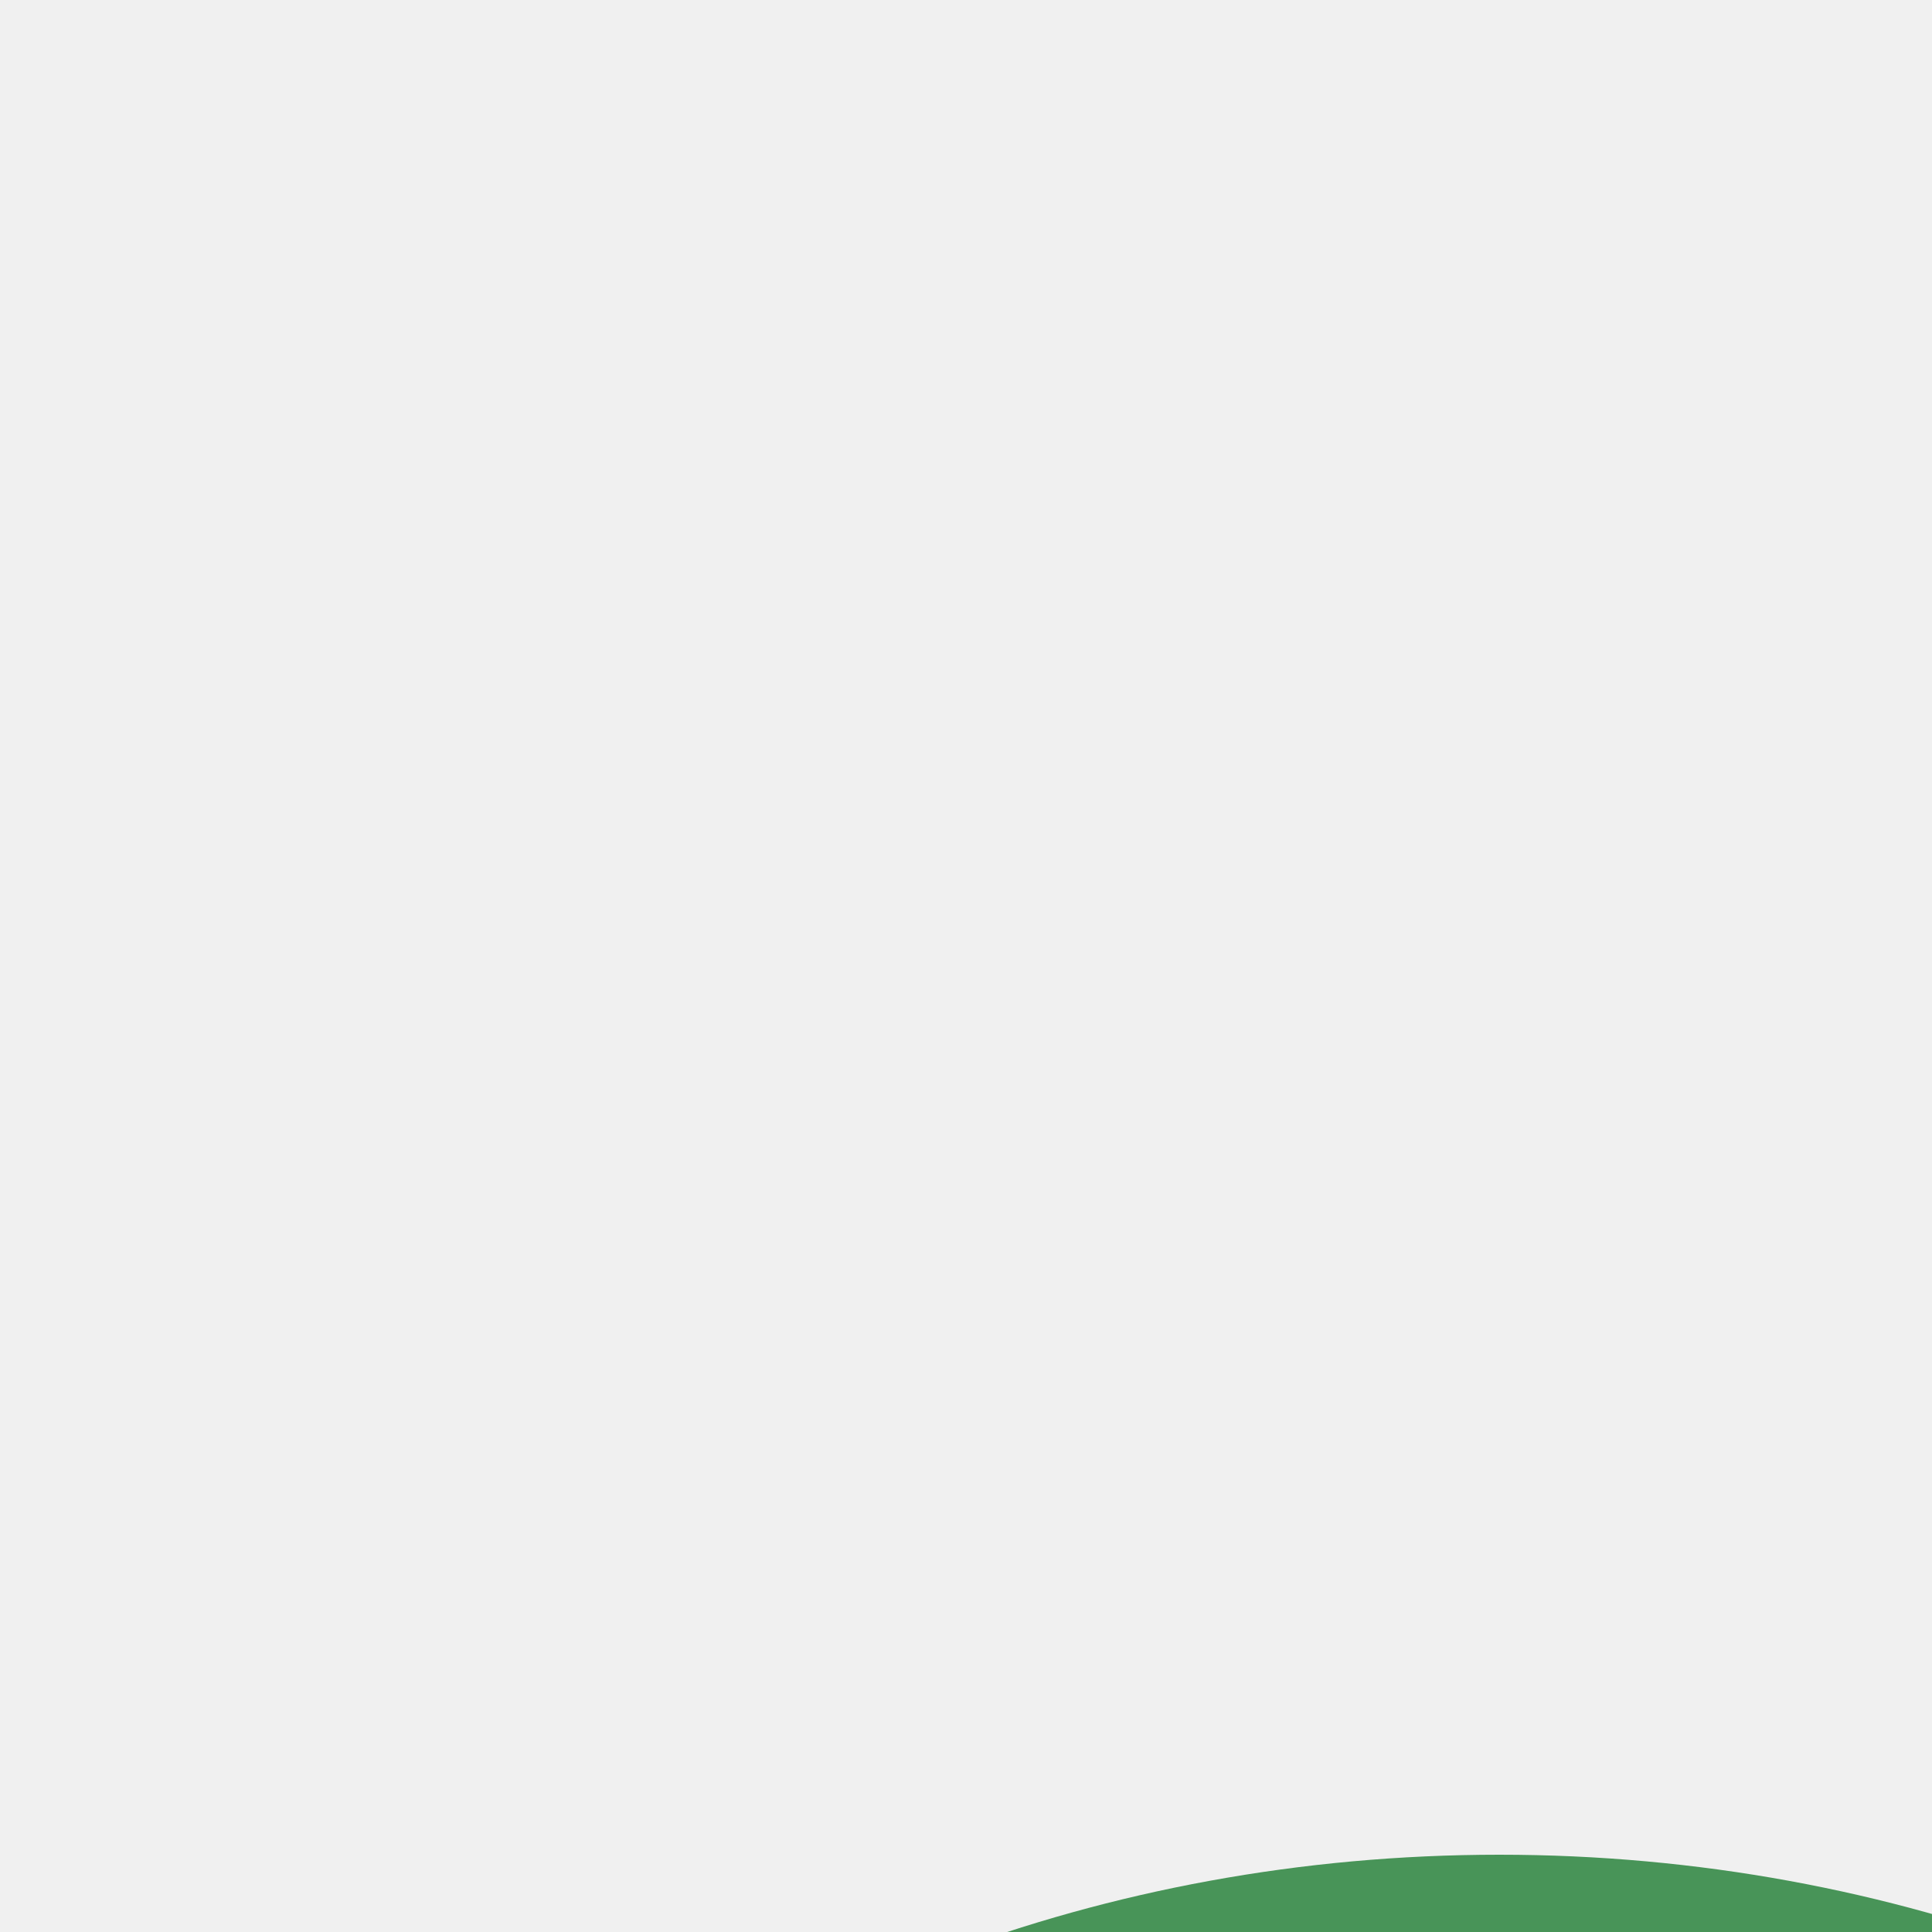
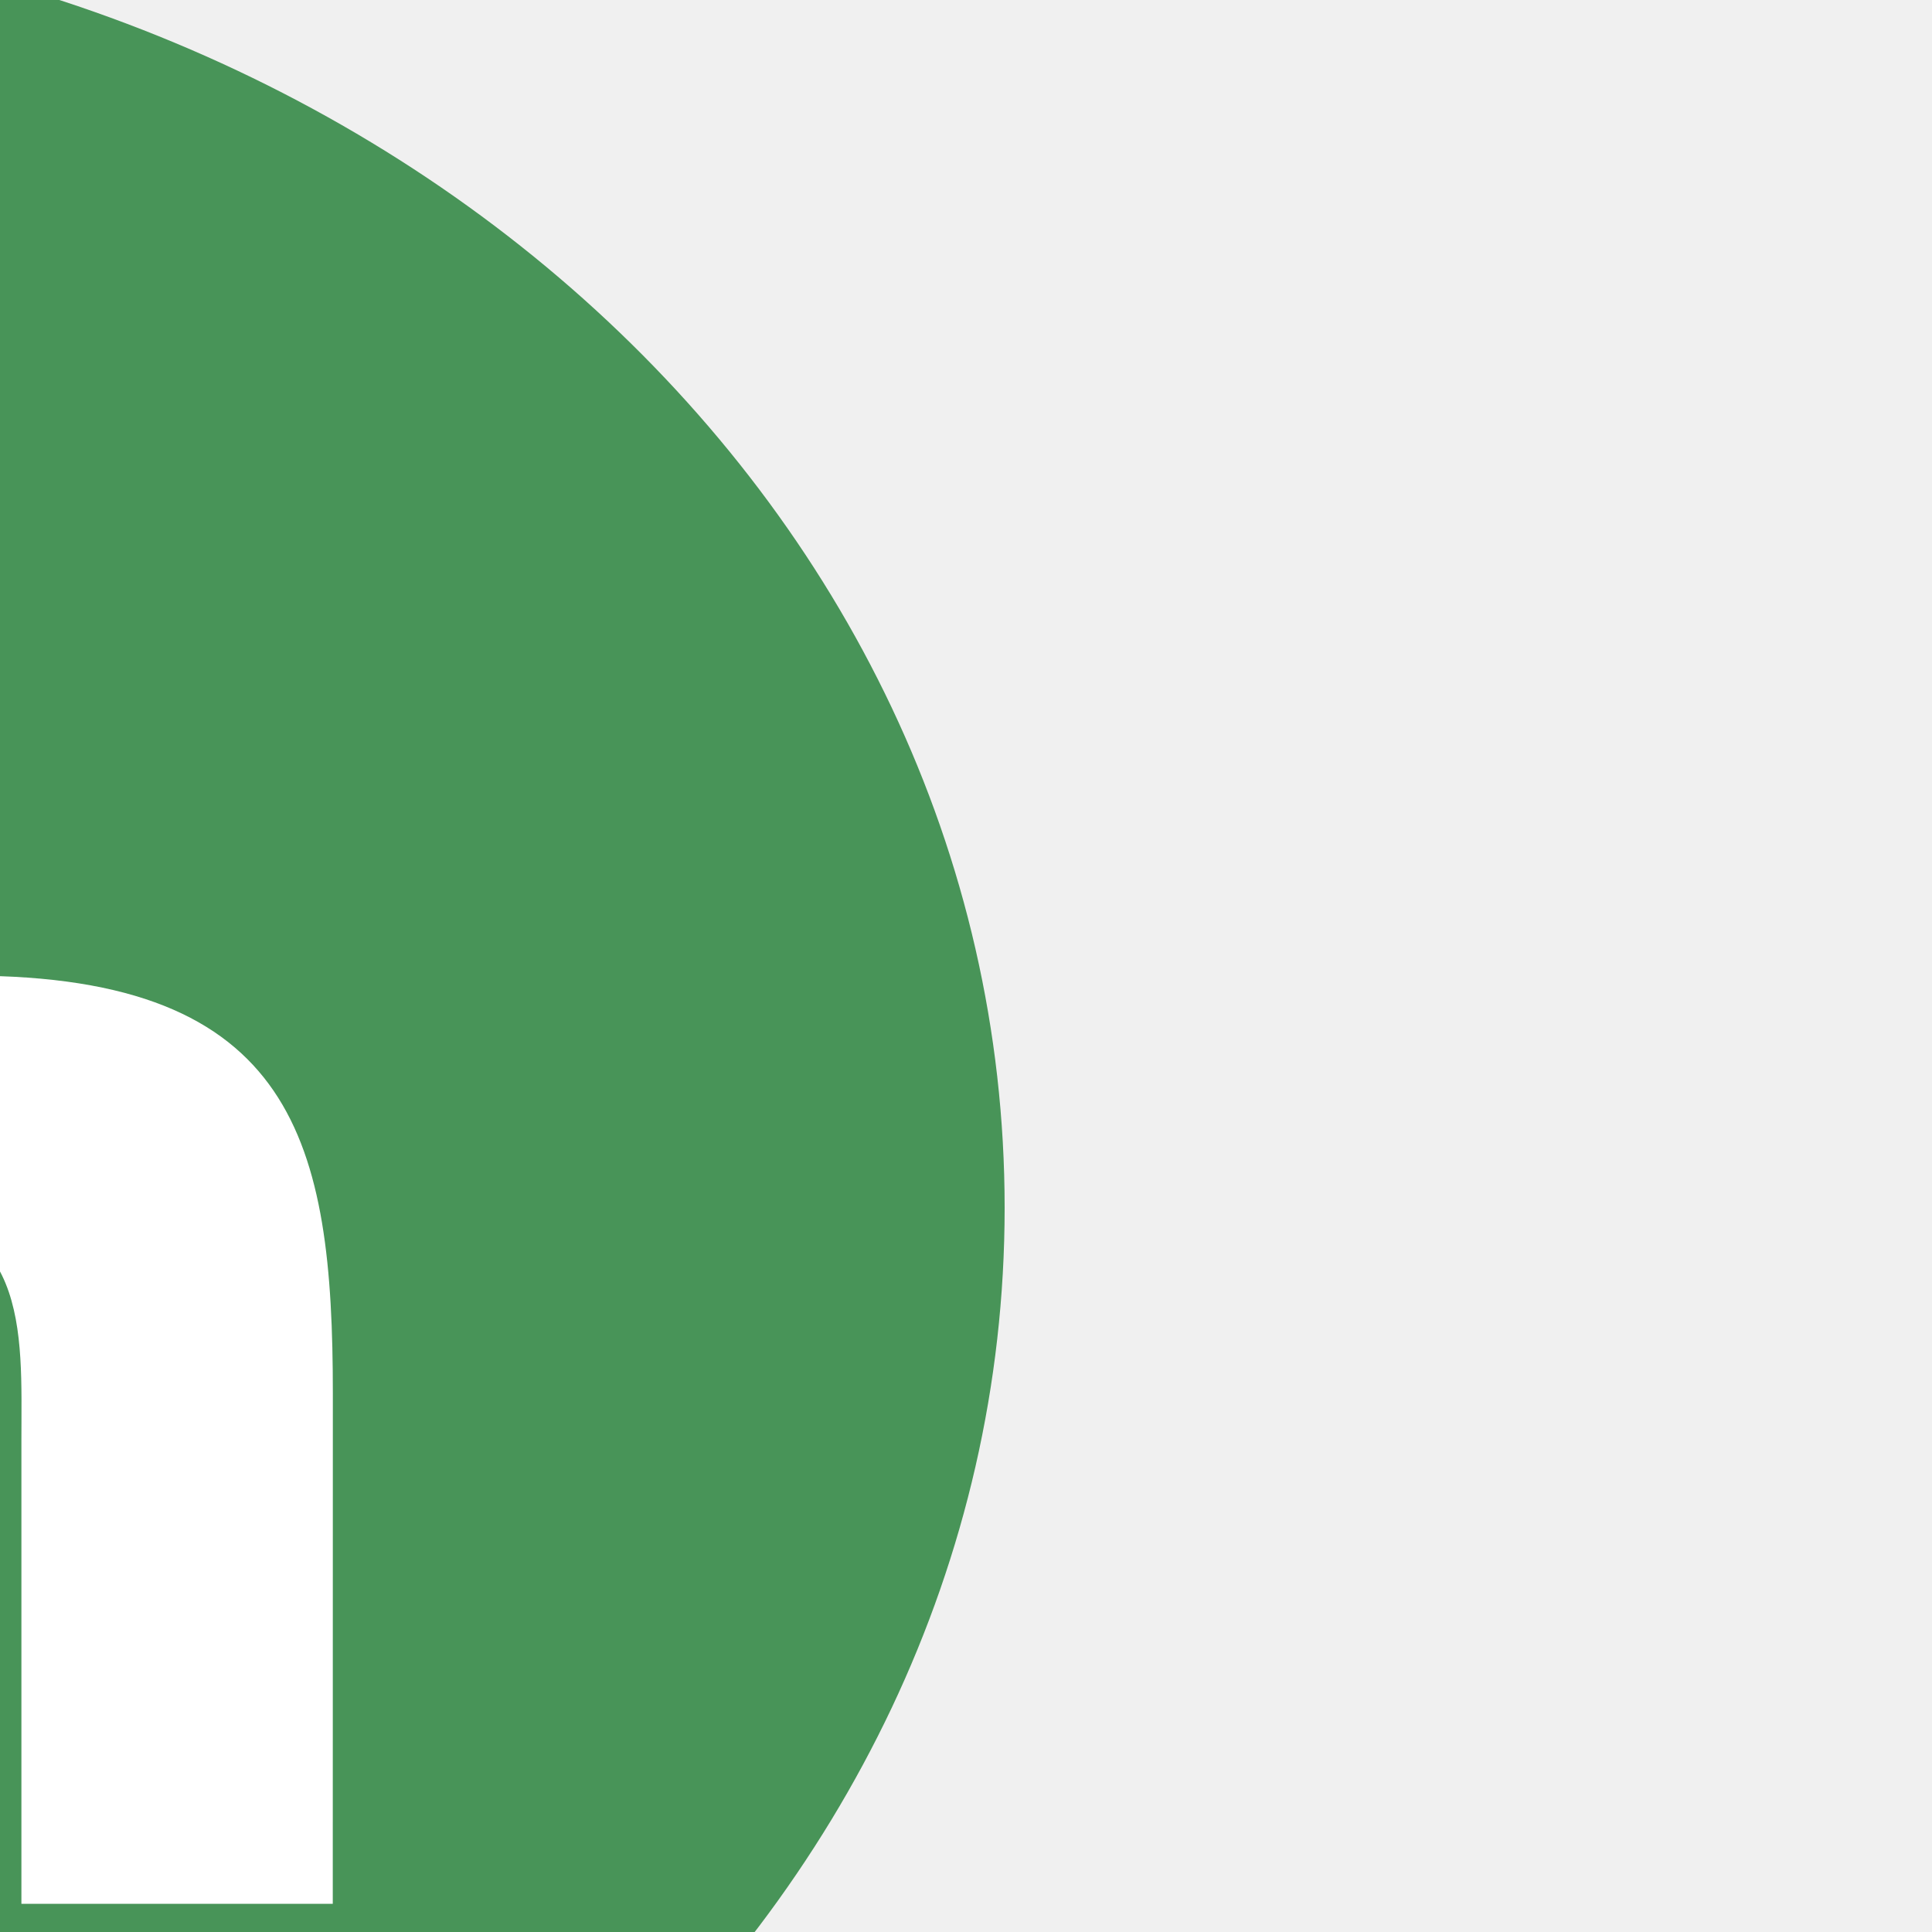
- <svg xmlns="http://www.w3.org/2000/svg" xmlns:xlink="http://www.w3.org/1999/xlink" version="1.1" preserveAspectRatio="xMidYMid meet" viewBox="0 0 250 250" width="250" height="250">
+ <svg xmlns="http://www.w3.org/2000/svg" xmlns:xlink="http://www.w3.org/1999/xlink" version="1.1" preserveAspectRatio="xMidYMid meet" viewBox="250 250 250 250" width="25" height="25">
  <defs>
    <path d="M8 406.27C8 498.1 91.27 572.55 193.99 572.55C296.72 572.56 380 498.11 380 406.28C380 314.45 296.73 240 194.01 240C91.28 240 8 314.44 8 406.27Z" id="a31OXKsgh4" />
    <path d="M8 415.45C8 502.21 87.9 572.55 186.47 572.55C285.04 572.56 364.95 502.22 364.95 415.45C364.95 328.69 285.05 258.35 186.48 258.35C87.91 258.34 8 328.68 8 415.45Z" id="a6kHfvWw8X" />
    <path d="M205.77 394.27C205.77 394.27 205.77 394.27 205.77 394.27C211.33 384.83 225.76 376.25 246.06 376.25C288.31 376.25 293.07 397.97 293.07 430.3C293.07 434.7 293.07 456.72 293.06 496.35C289.03 496.35 256.8 496.35 252.77 496.35C252.77 460.31 252.77 440.3 252.77 436.3C252.77 422.38 254.03 406.28 232.61 406.28C205.74 406.28 205.74 420.64 205.74 436.29C205.74 440.3 205.74 460.31 205.74 496.35C203.05 496.35 189.62 496.34 165.44 496.34L165.46 376.25L165.46 376.25L205.77 376.25C205.77 387.06 205.77 393.07 205.77 394.27Z" id="c1aGK2iplj" />
    <path d="M205.77 394.27C205.77 394.27 205.77 394.27 205.77 394.27C211.33 384.83 225.76 376.25 246.06 376.25C288.31 376.25 293.07 397.97 293.07 430.3C293.07 434.7 293.07 456.72 293.06 496.35C289.03 496.35 256.8 496.35 252.77 496.35C252.77 460.31 252.77 440.3 252.77 436.3C252.77 422.38 254.03 406.28 232.61 406.28C205.74 406.28 205.74 420.64 205.74 436.29C205.74 440.3 205.74 460.31 205.74 496.35C203.05 496.35 189.62 496.34 165.44 496.34L165.46 376.25L165.46 376.25L205.77 376.25C205.77 387.06 205.77 393.07 205.77 394.27Z" id="eHgA6dWtm" />
    <path d="M138.65 376.16C138.51 448.22 138.43 488.25 138.41 496.25C138.41 496.25 138.41 496.25 138.41 496.25C114.23 496.21 100.8 496.19 98.12 496.19C98.12 496.19 98.12 496.19 98.12 496.19C98.25 424.13 98.33 384.1 98.35 376.09C98.35 376.09 98.35 376.09 98.35 376.09C122.53 376.14 135.96 376.16 138.65 376.16C138.65 376.16 138.65 376.16 138.65 376.16Z" id="ahVoPUQ0D" />
    <path d="M138.65 376.16C138.51 448.22 138.43 488.25 138.41 496.25C138.41 496.25 138.41 496.25 138.41 496.25C114.23 496.21 100.8 496.19 98.12 496.19C98.12 496.19 98.12 496.19 98.12 496.19C98.25 424.13 98.33 384.1 98.35 376.09C98.35 376.09 98.35 376.09 98.35 376.09C122.53 376.14 135.96 376.16 138.65 376.16C138.65 376.16 138.65 376.16 138.65 376.16Z" id="g6GXwhGqjY" />
    <path d="M95.07 337.06C95.04 348.67 105.55 358.09 118.53 358.11C131.51 358.14 142.06 348.74 142.08 337.14C142.1 325.53 131.6 316.11 118.61 316.09C105.63 316.07 95.09 325.46 95.07 337.06Z" id="e1x2fwMpZ" />
    <path d="M95.07 337.06C95.04 348.67 105.55 358.09 118.53 358.11C131.51 358.14 142.06 348.74 142.08 337.14C142.1 325.53 131.6 316.11 118.61 316.09C105.63 316.07 95.09 325.46 95.07 337.06Z" id="af7hjBYAJ" />
  </defs>
  <g>
    <g>
      <g>
        <use xlink:href="#a31OXKsgh4" opacity="1" fill="#489458" fill-opacity="1" />
        <g>
          <use xlink:href="#a31OXKsgh4" opacity="1" fill-opacity="0" stroke="#000000" stroke-width="1" stroke-opacity="0" />
        </g>
      </g>
      <g>
        <use xlink:href="#a6kHfvWw8X" opacity="1" fill="#000000" fill-opacity="0" />
        <g>
          <use xlink:href="#a6kHfvWw8X" opacity="1" fill-opacity="0" stroke="#000000" stroke-width="1" stroke-opacity="0" />
        </g>
      </g>
      <g>
        <use xlink:href="#c1aGK2iplj" opacity="1" fill="#ffffff" fill-opacity="1" />
        <g>
          <use xlink:href="#c1aGK2iplj" opacity="1" fill-opacity="0" stroke="#000000" stroke-width="1" stroke-opacity="0" />
        </g>
      </g>
      <g>
        <use xlink:href="#eHgA6dWtm" opacity="1" fill="#000000" fill-opacity="0" />
        <g>
          <use xlink:href="#eHgA6dWtm" opacity="1" fill-opacity="0" stroke="#000000" stroke-width="1" stroke-opacity="0" />
        </g>
      </g>
      <g>
        <use xlink:href="#ahVoPUQ0D" opacity="1" fill="#ffffff" fill-opacity="1" />
        <g>
          <use xlink:href="#ahVoPUQ0D" opacity="1" fill-opacity="0" stroke="#000000" stroke-width="1" stroke-opacity="0" />
        </g>
      </g>
      <g>
        <use xlink:href="#g6GXwhGqjY" opacity="1" fill="#000000" fill-opacity="0" />
        <g>
          <use xlink:href="#g6GXwhGqjY" opacity="1" fill-opacity="0" stroke="#000000" stroke-width="1" stroke-opacity="0" />
        </g>
      </g>
      <g>
        <use xlink:href="#e1x2fwMpZ" opacity="1" fill="#ffffff" fill-opacity="1" />
        <g>
          <use xlink:href="#e1x2fwMpZ" opacity="1" fill-opacity="0" stroke="#000000" stroke-width="1" stroke-opacity="0" />
        </g>
      </g>
      <g>
        <use xlink:href="#af7hjBYAJ" opacity="1" fill="#000000" fill-opacity="0" />
        <g>
          <use xlink:href="#af7hjBYAJ" opacity="1" fill-opacity="0" stroke="#000000" stroke-width="1" stroke-opacity="0" />
        </g>
      </g>
    </g>
  </g>
</svg>
